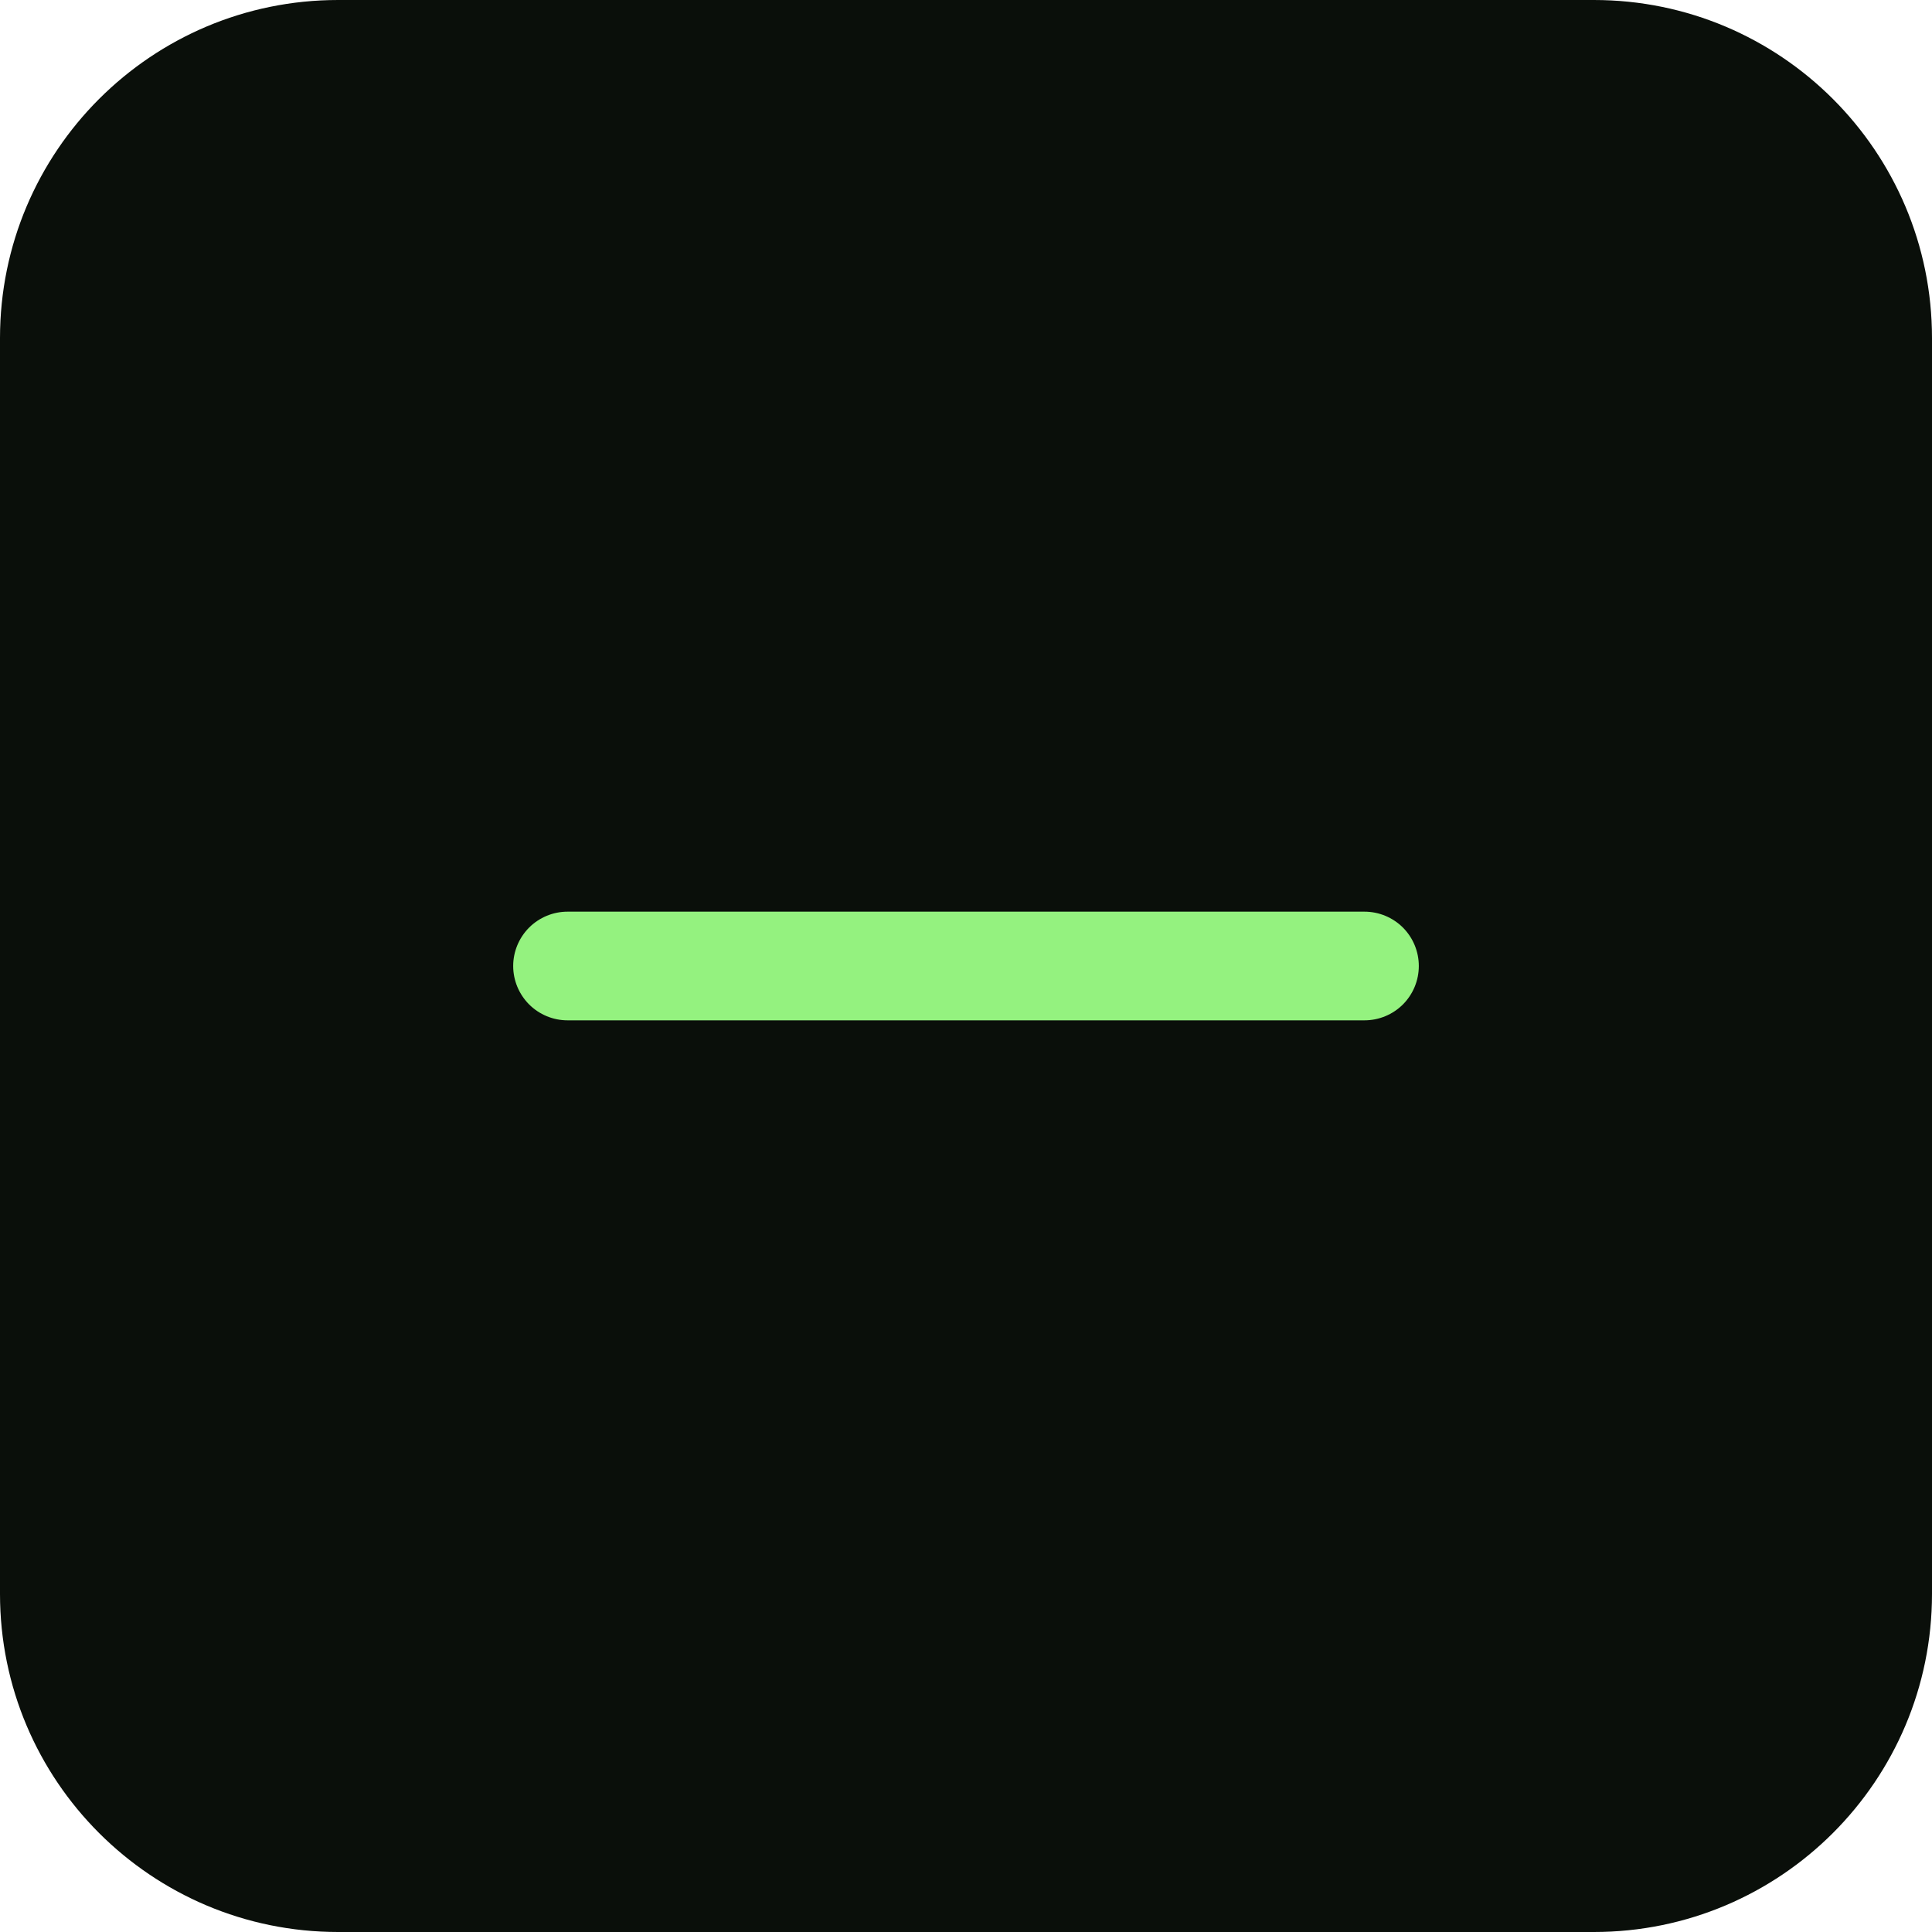
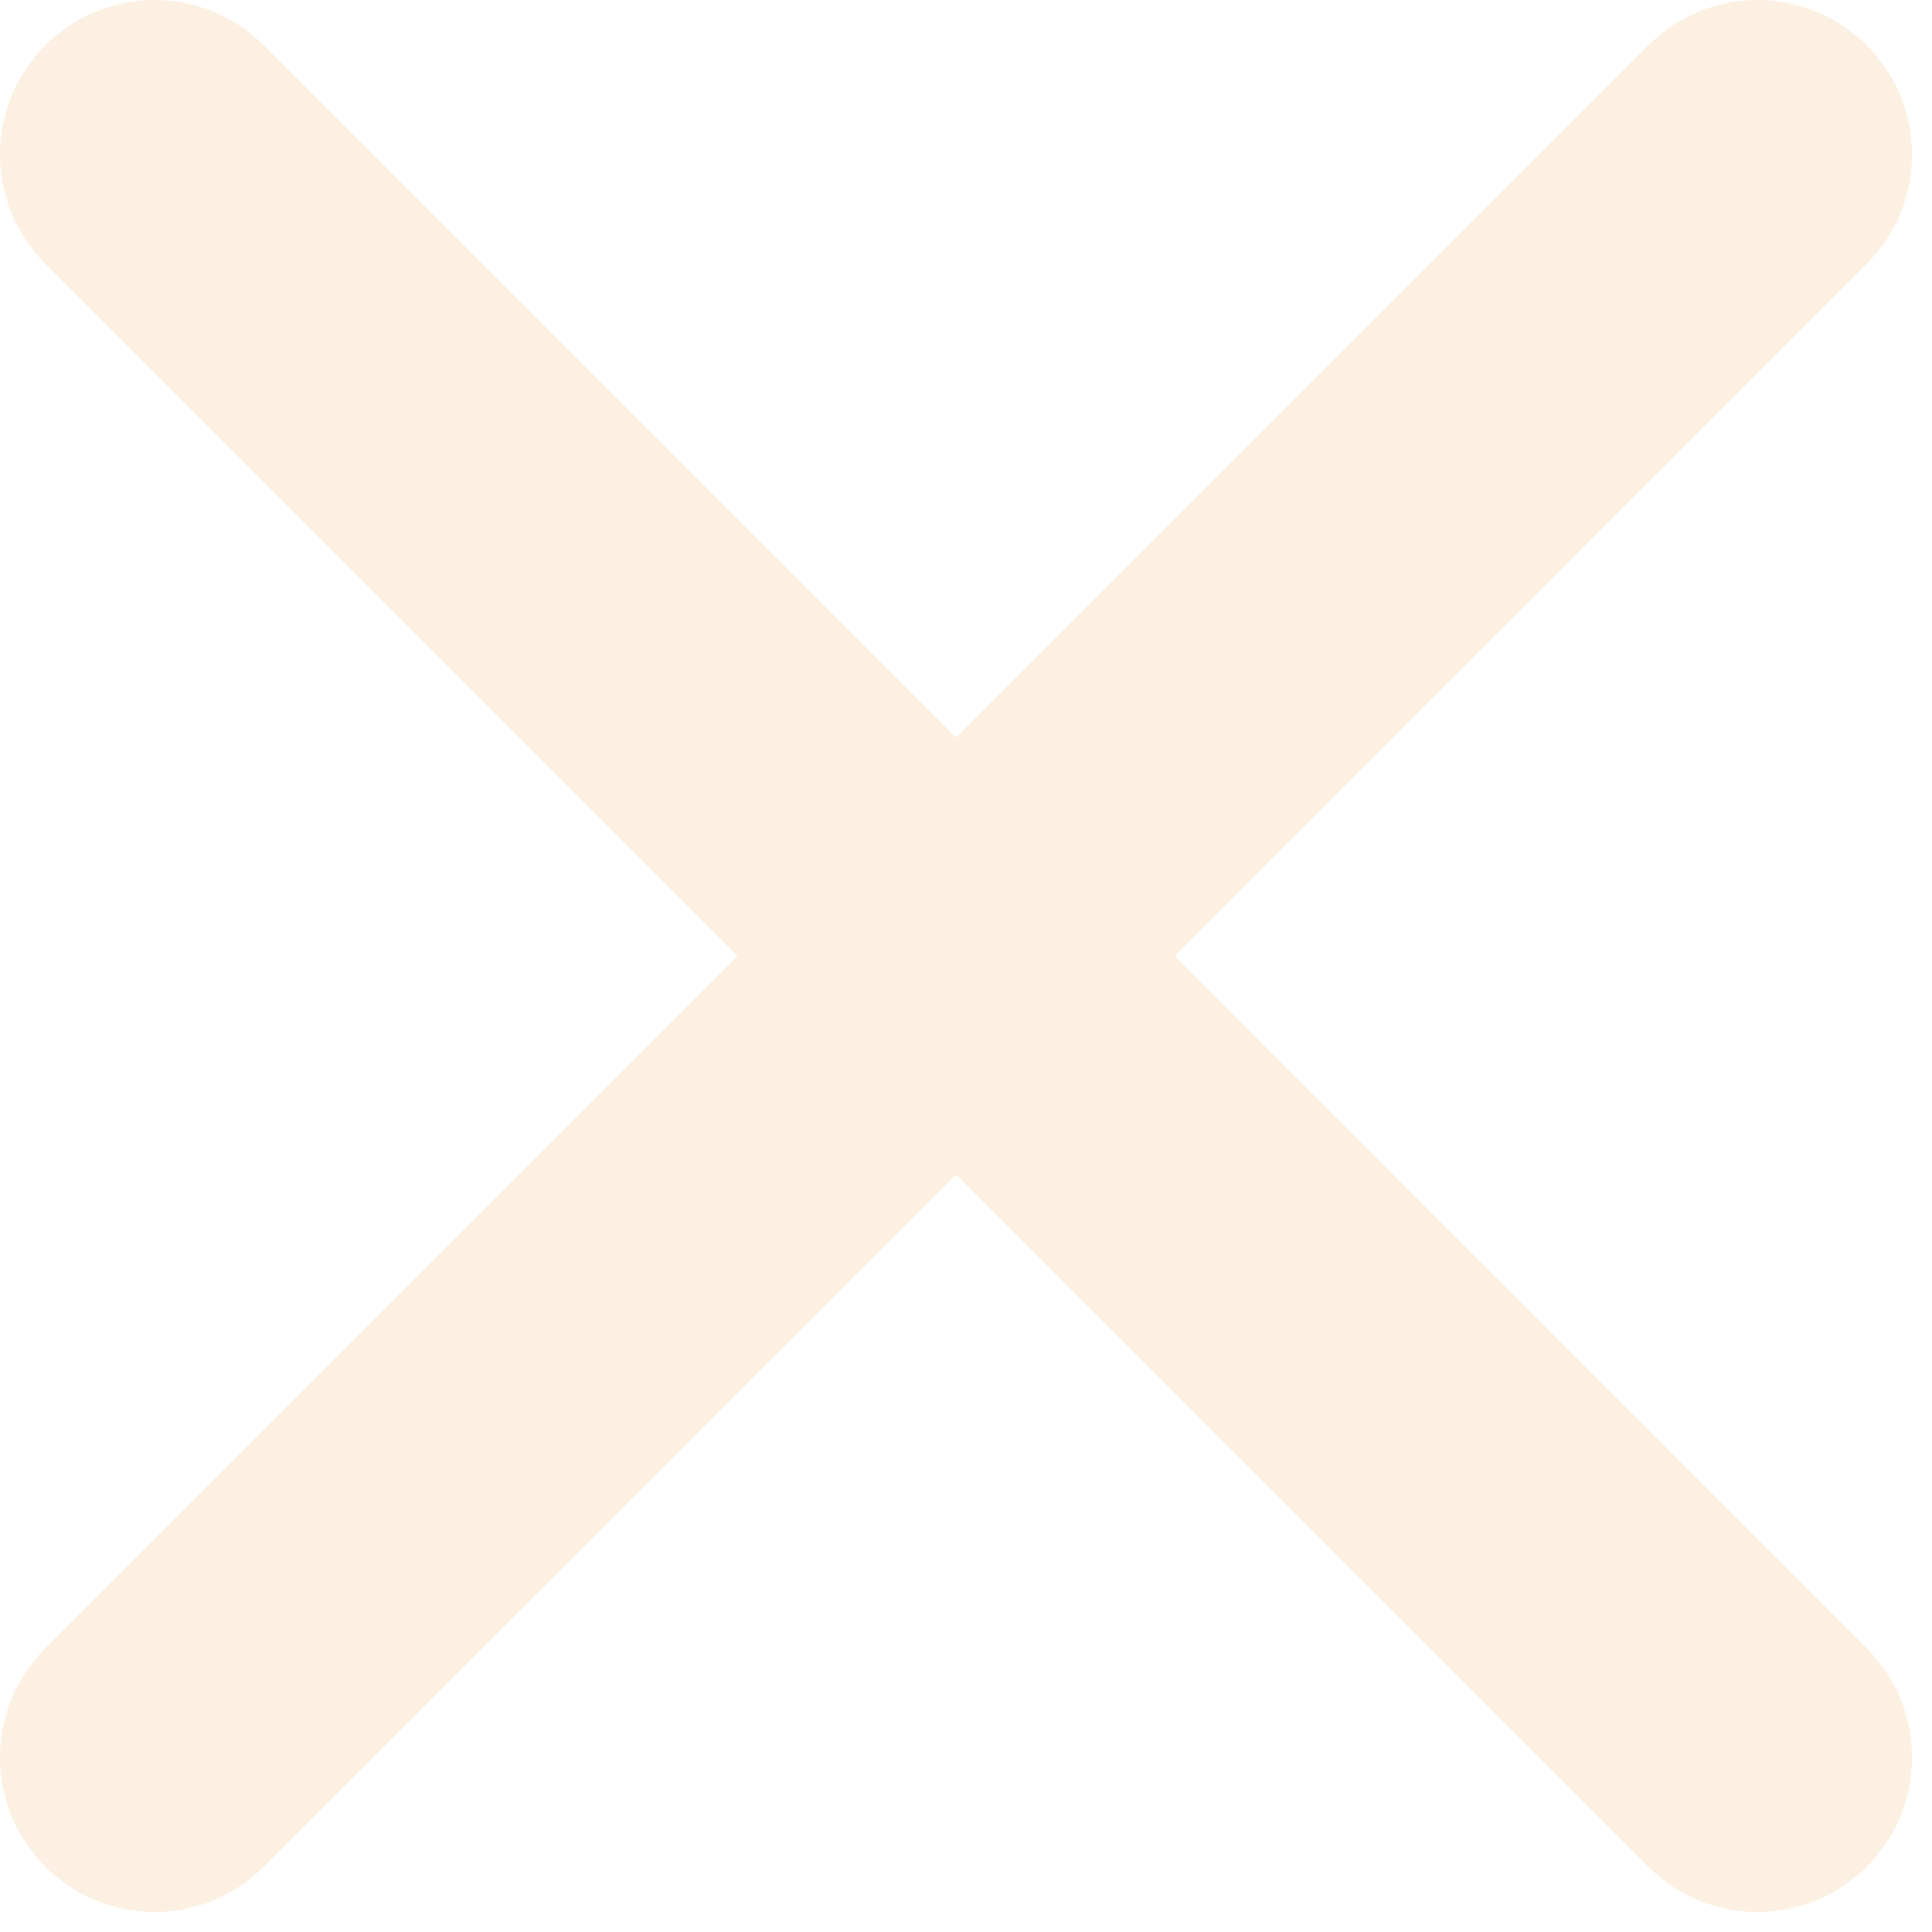
- <svg xmlns="http://www.w3.org/2000/svg" width="40" height="40" viewBox="0 0 40 40" fill="none">
-   <rect x="0" width="40" height="40" rx="7" fill="#0A0F0A" />
-   <path d="M29.375 20C29.375 20.298 29.257 20.584 29.046 20.796C28.835 21.006 28.549 21.125 28.25 21.125H11.75C11.452 21.125 11.166 21.006 10.955 20.796C10.744 20.584 10.625 20.298 10.625 20C10.625 19.702 10.744 19.416 10.955 19.204C11.166 18.994 11.452 18.875 11.75 18.875H28.25C28.549 18.875 28.835 18.994 29.046 19.204C29.257 19.416 29.375 19.702 29.375 20Z" fill="#94F27F" />
+ <svg xmlns="http://www.w3.org/2000/svg" width="18" height="18" viewBox="0 0 18 18" fill="none">
+   <path d="M17.392 0.422C17.662 0.692 17.814 1.058 17.814 1.44C17.814 1.822 17.662 2.188 17.392 2.458L10.944 8.907L17.392 15.356C17.662 15.626 17.814 15.992 17.814 16.374C17.814 16.756 17.662 17.122 17.392 17.392C17.122 17.662 16.756 17.814 16.374 17.814C15.992 17.814 15.626 17.662 15.356 17.392L8.907 10.944L2.458 17.392C2.188 17.662 1.822 17.814 1.44 17.814C1.058 17.814 0.692 17.662 0.422 17.392C0.152 17.122 0 16.756 0 16.374C0 15.992 0.152 15.626 0.422 15.356L6.871 8.907L0.422 2.458C0.152 2.188 0 1.822 0 1.44C0 1.058 0.152 0.692 0.422 0.422C0.692 0.152 1.058 1.61844e-07 1.44 1.61844e-07C1.822 1.61844e-07 2.188 0.152 2.458 0.422L8.907 6.871L15.356 0.422C15.626 0.152 15.992 0 16.374 0C16.756 0 17.122 0.152 17.392 0.422Z" fill="#FCF0E3" />
</svg>
